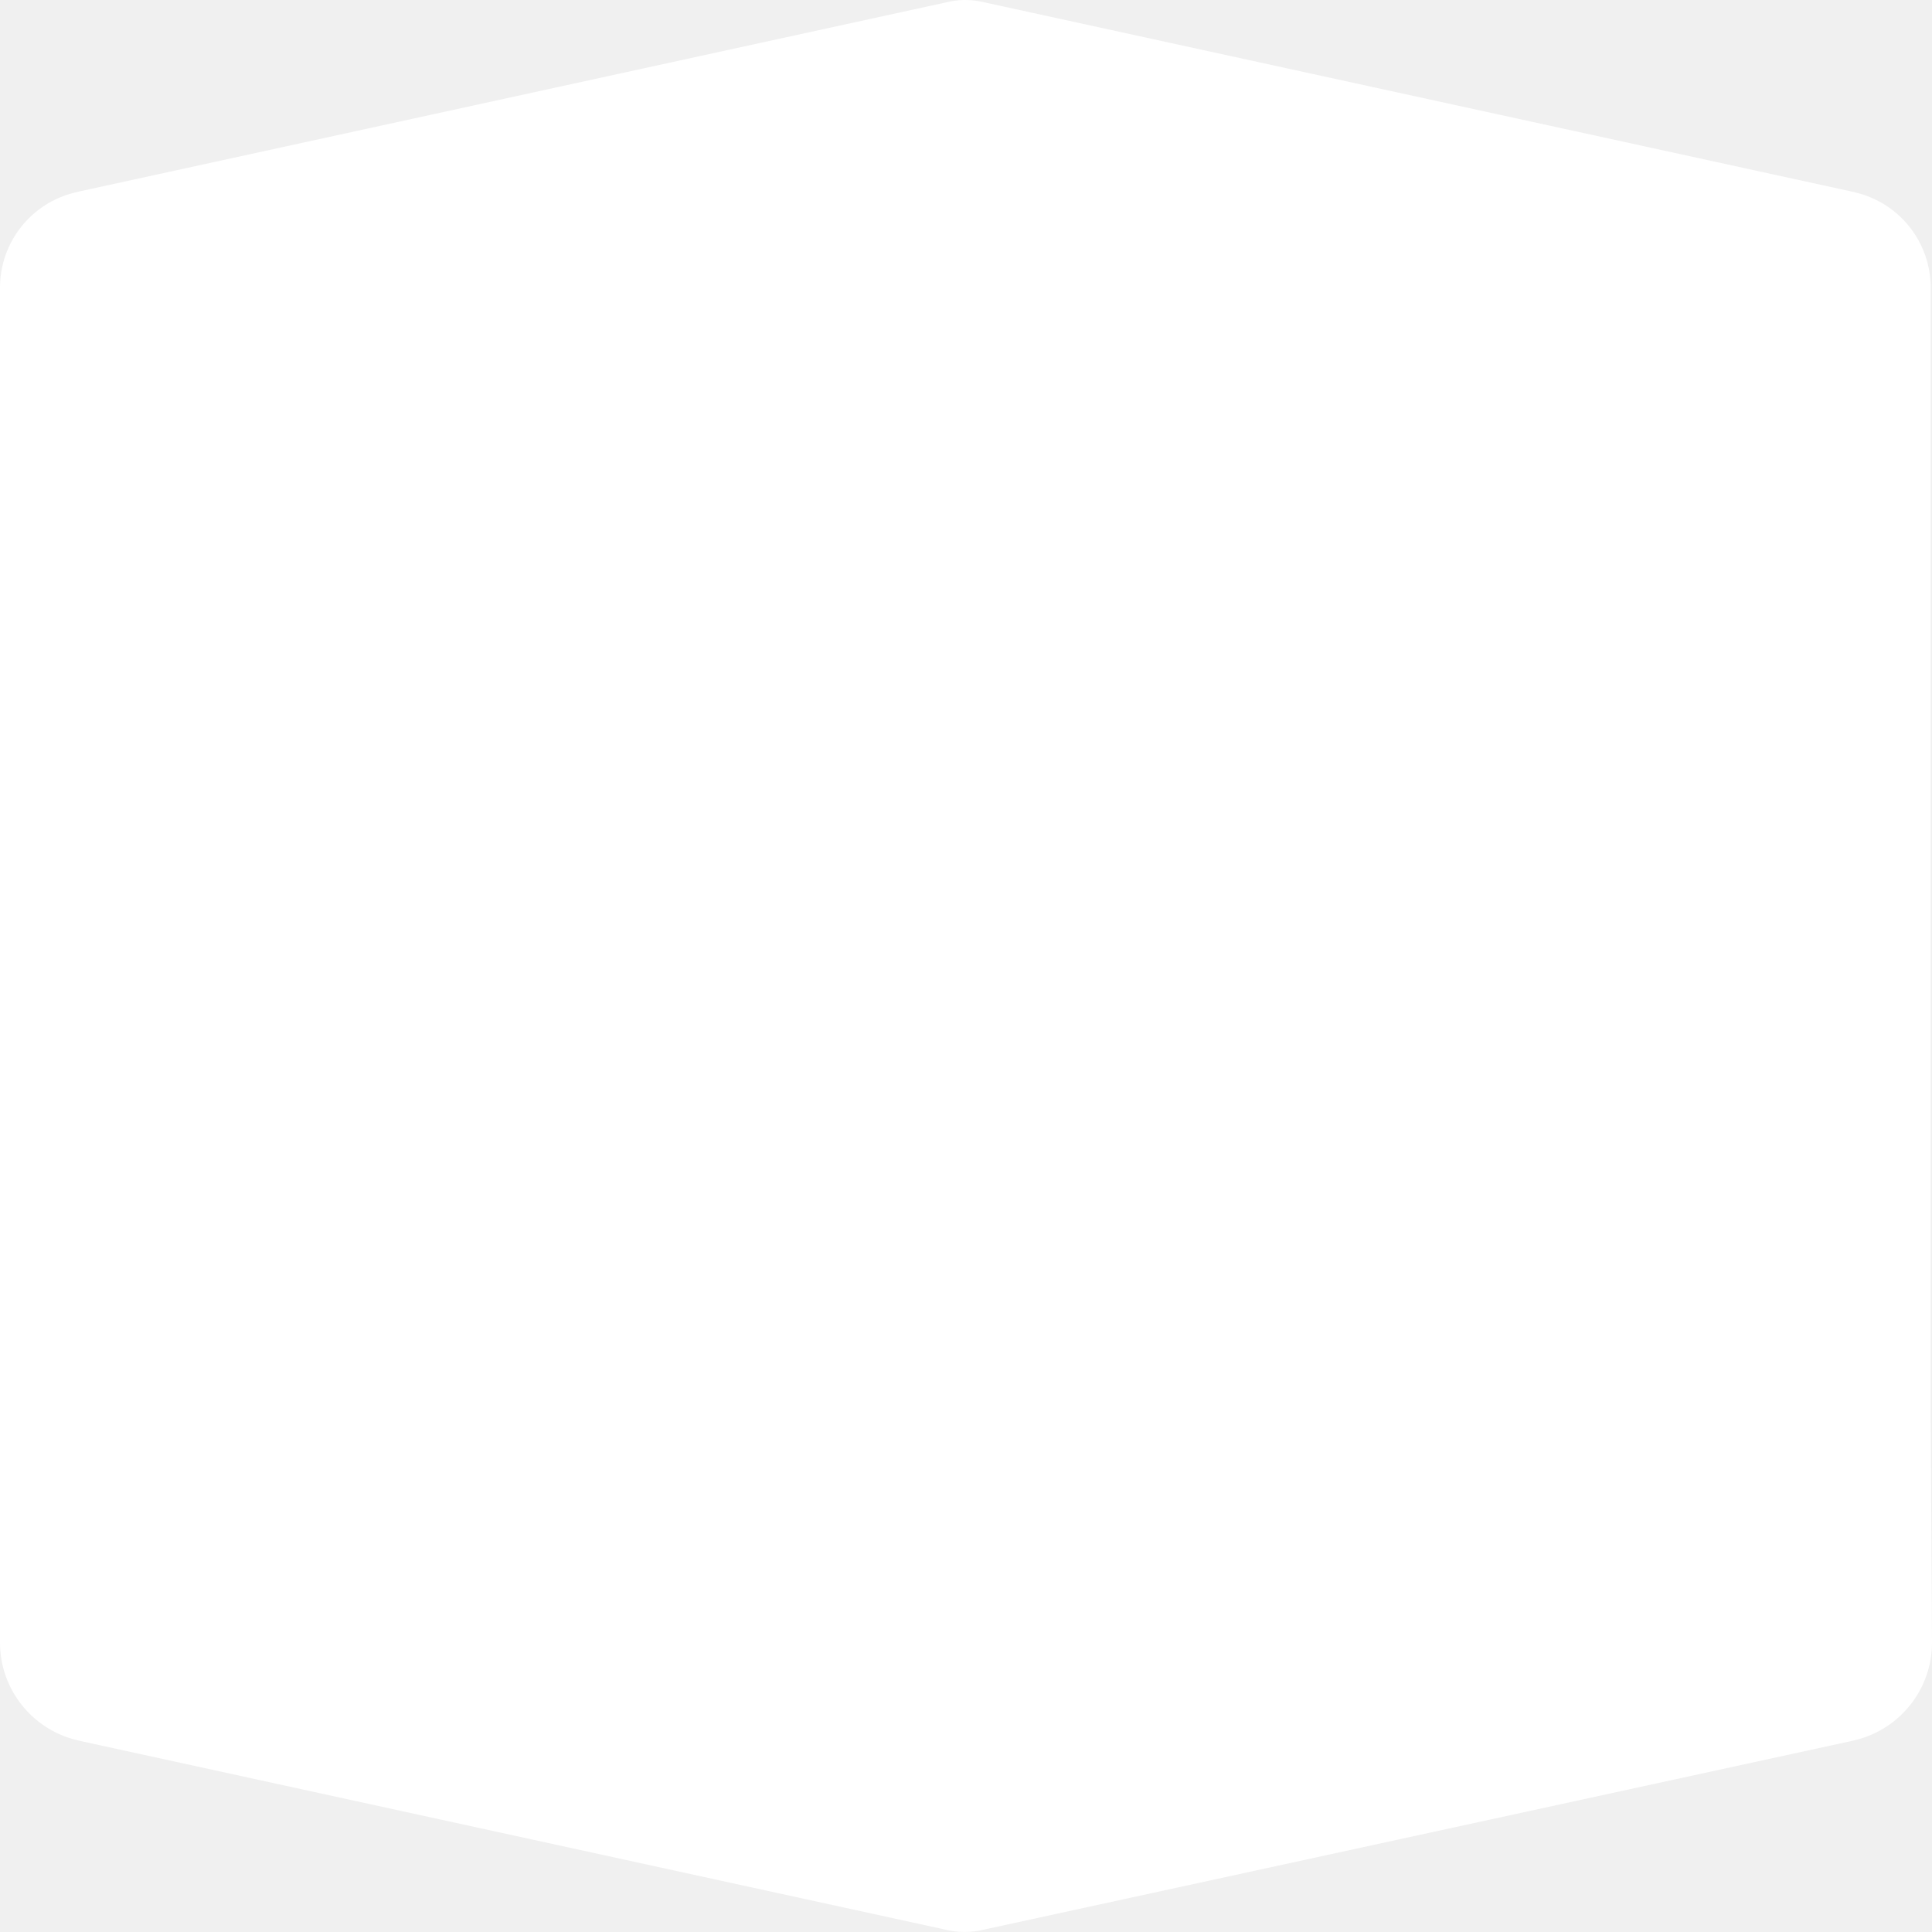
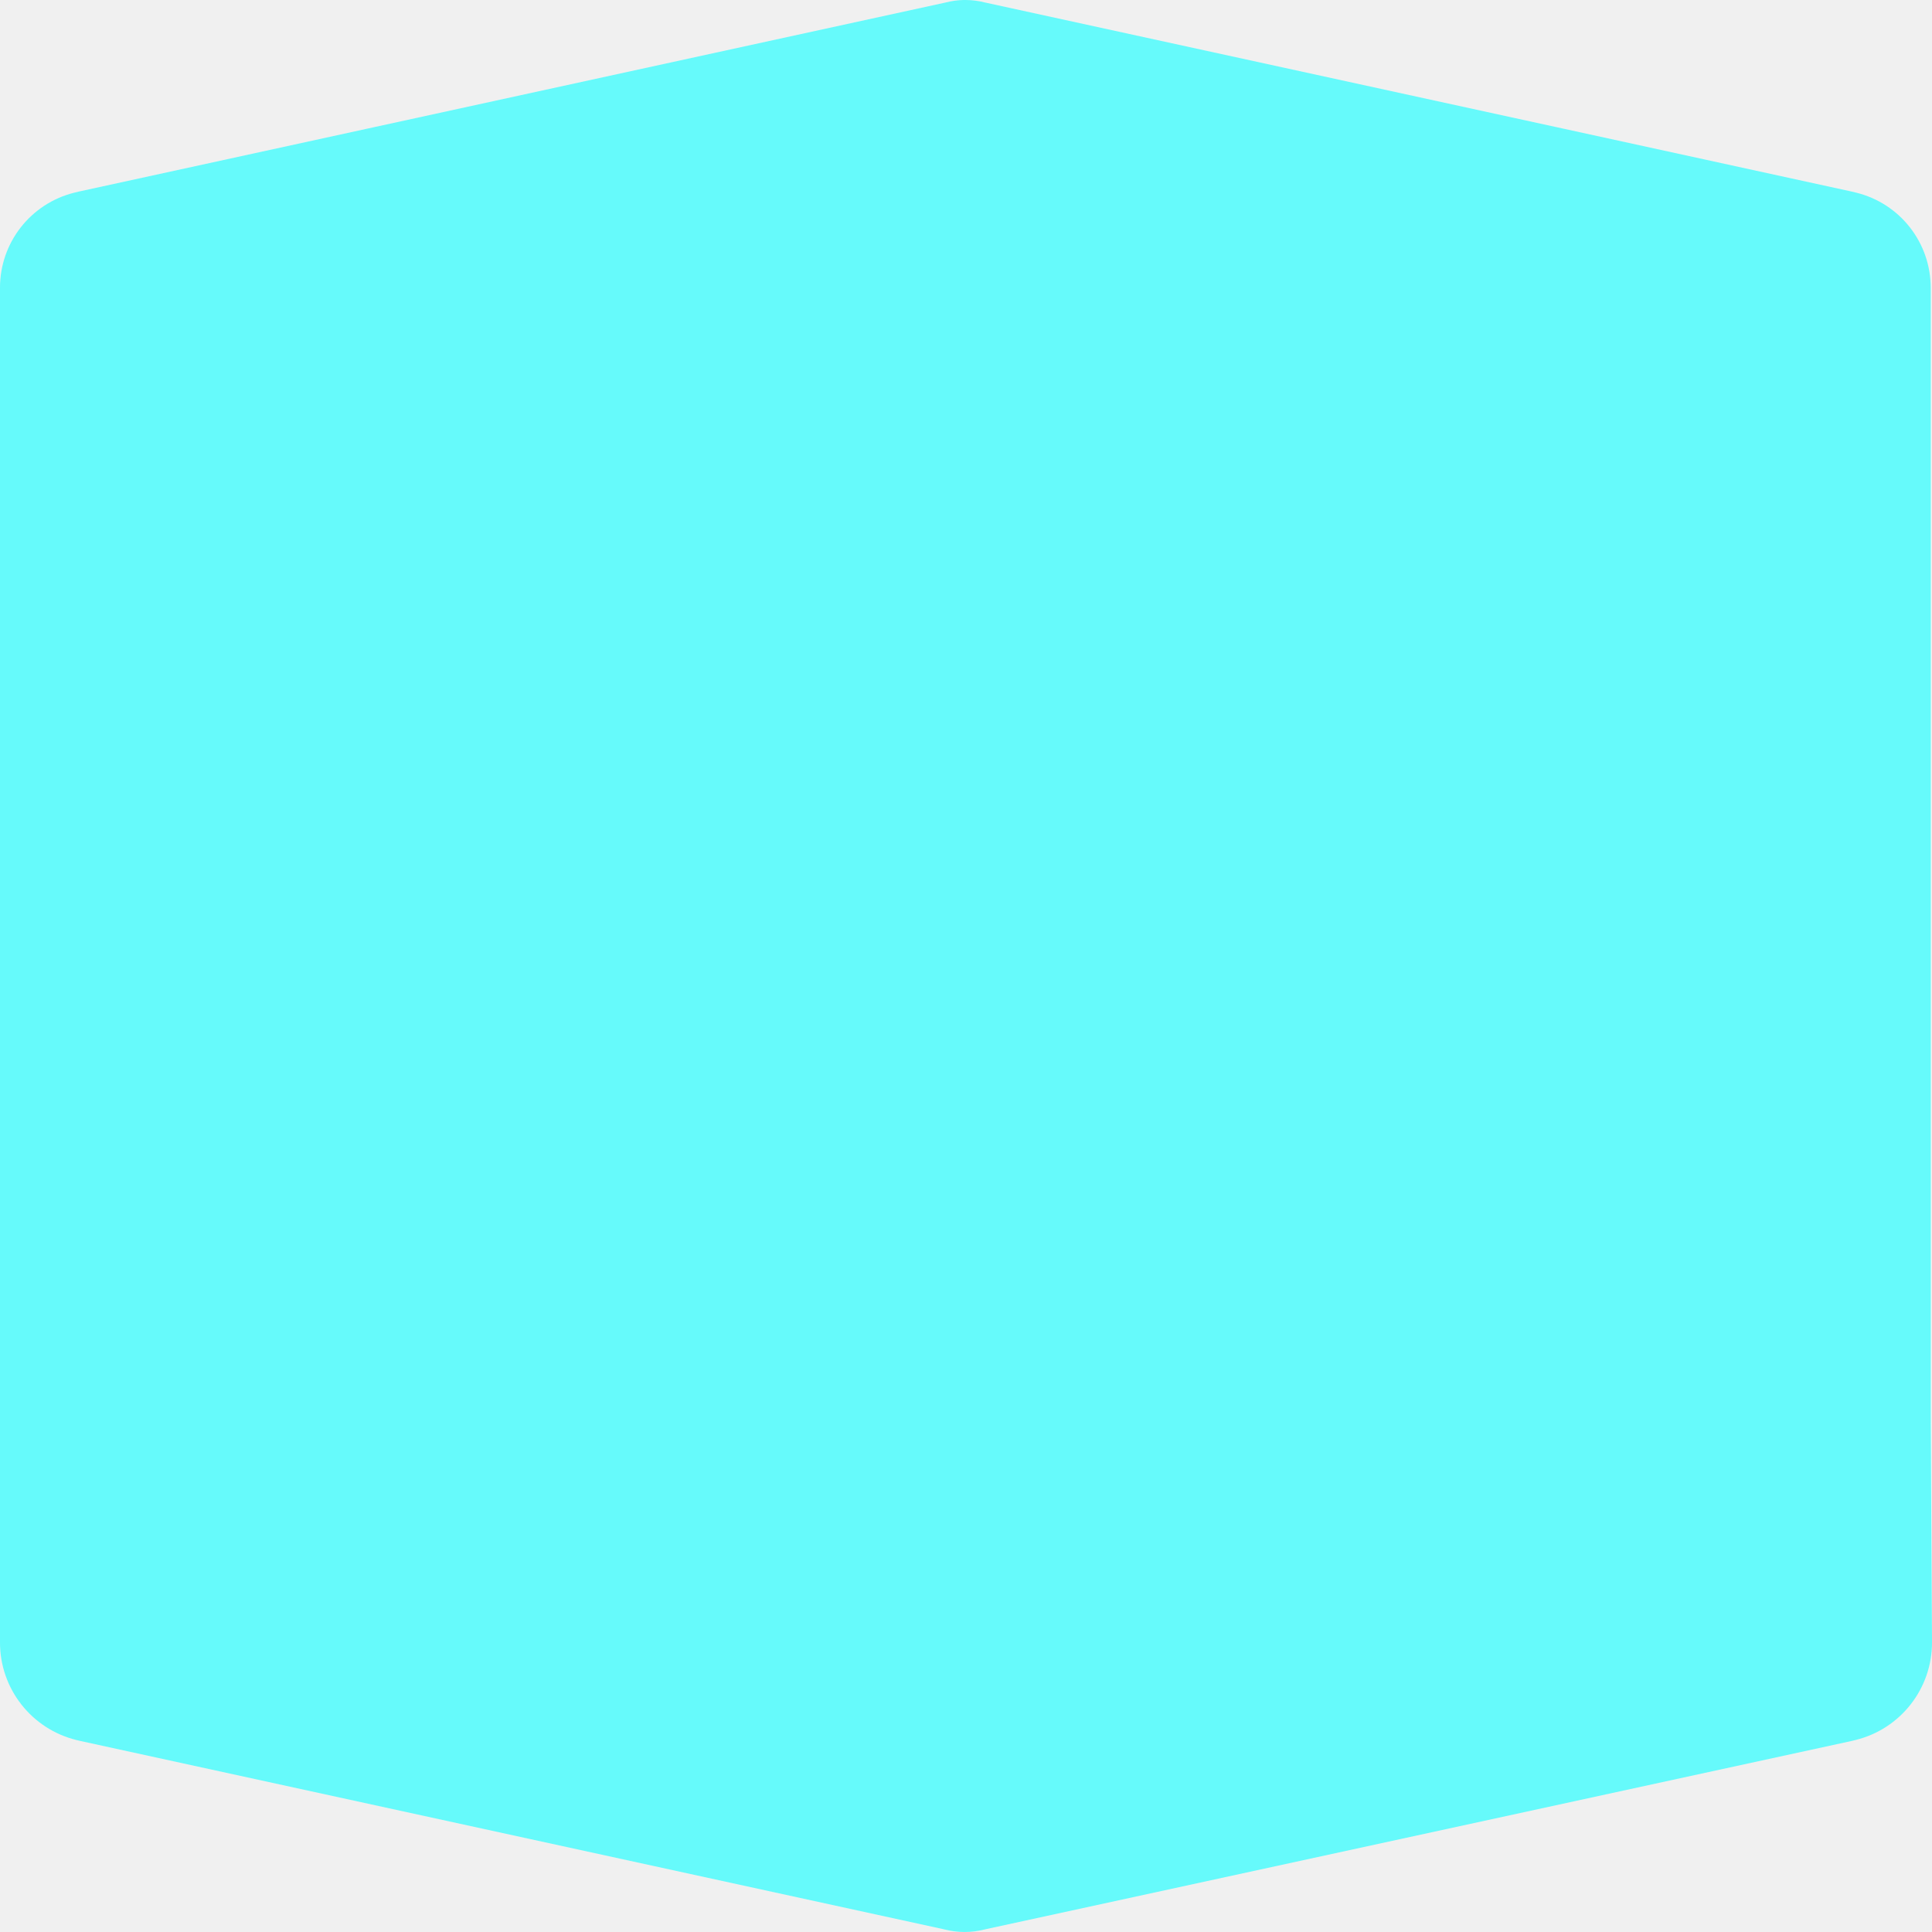
<svg xmlns="http://www.w3.org/2000/svg" width="340" height="339.999" viewBox="0 0 340 339.999">
-   <path id="nfts-shape-mobile" d="M340,289.017a17.658,17.658,0,0,1-13.475,17.2l-.673.165-152.4,33.131-.084.019-.083.021a14.162,14.162,0,0,1-3.526.443h-.067a14.458,14.458,0,0,1-3.507-.451l-.082-.022-.083-.019L14.073,306.367l-.6-.146A17.658,17.658,0,0,1,0,289.017v-23H0V249.169H0V54.705H0V50.667A17.219,17.219,0,0,1,13.141,33.892l.738-.18,50.843-11.09h0L166.432.437A13.684,13.684,0,0,1,169.578,0l.182,0h.131a13.951,13.951,0,0,1,3.445.437L273.7,22.33h.009l52.239,11.4.686.168a17.217,17.217,0,0,1,13.137,16.774v4.038h0V249.169h0Z" fill="#fff" />
+   <path id="nfts-shape-mobile" d="M340,289.017a17.658,17.658,0,0,1-13.475,17.2l-.673.165-152.4,33.131-.084.019-.083.021a14.162,14.162,0,0,1-3.526.443h-.067a14.458,14.458,0,0,1-3.507-.451l-.082-.022-.083-.019L14.073,306.367l-.6-.146A17.658,17.658,0,0,1,0,289.017v-23H0V249.169H0V54.705H0V50.667A17.219,17.219,0,0,1,13.141,33.892l.738-.18,50.843-11.09h0L166.432.437A13.684,13.684,0,0,1,169.578,0l.182,0h.131a13.951,13.951,0,0,1,3.445.437L273.7,22.33h.009l52.239,11.4.686.168a17.217,17.217,0,0,1,13.137,16.774v4.038h0V249.169h0Z" fill="#66FAFB" />
</svg>
